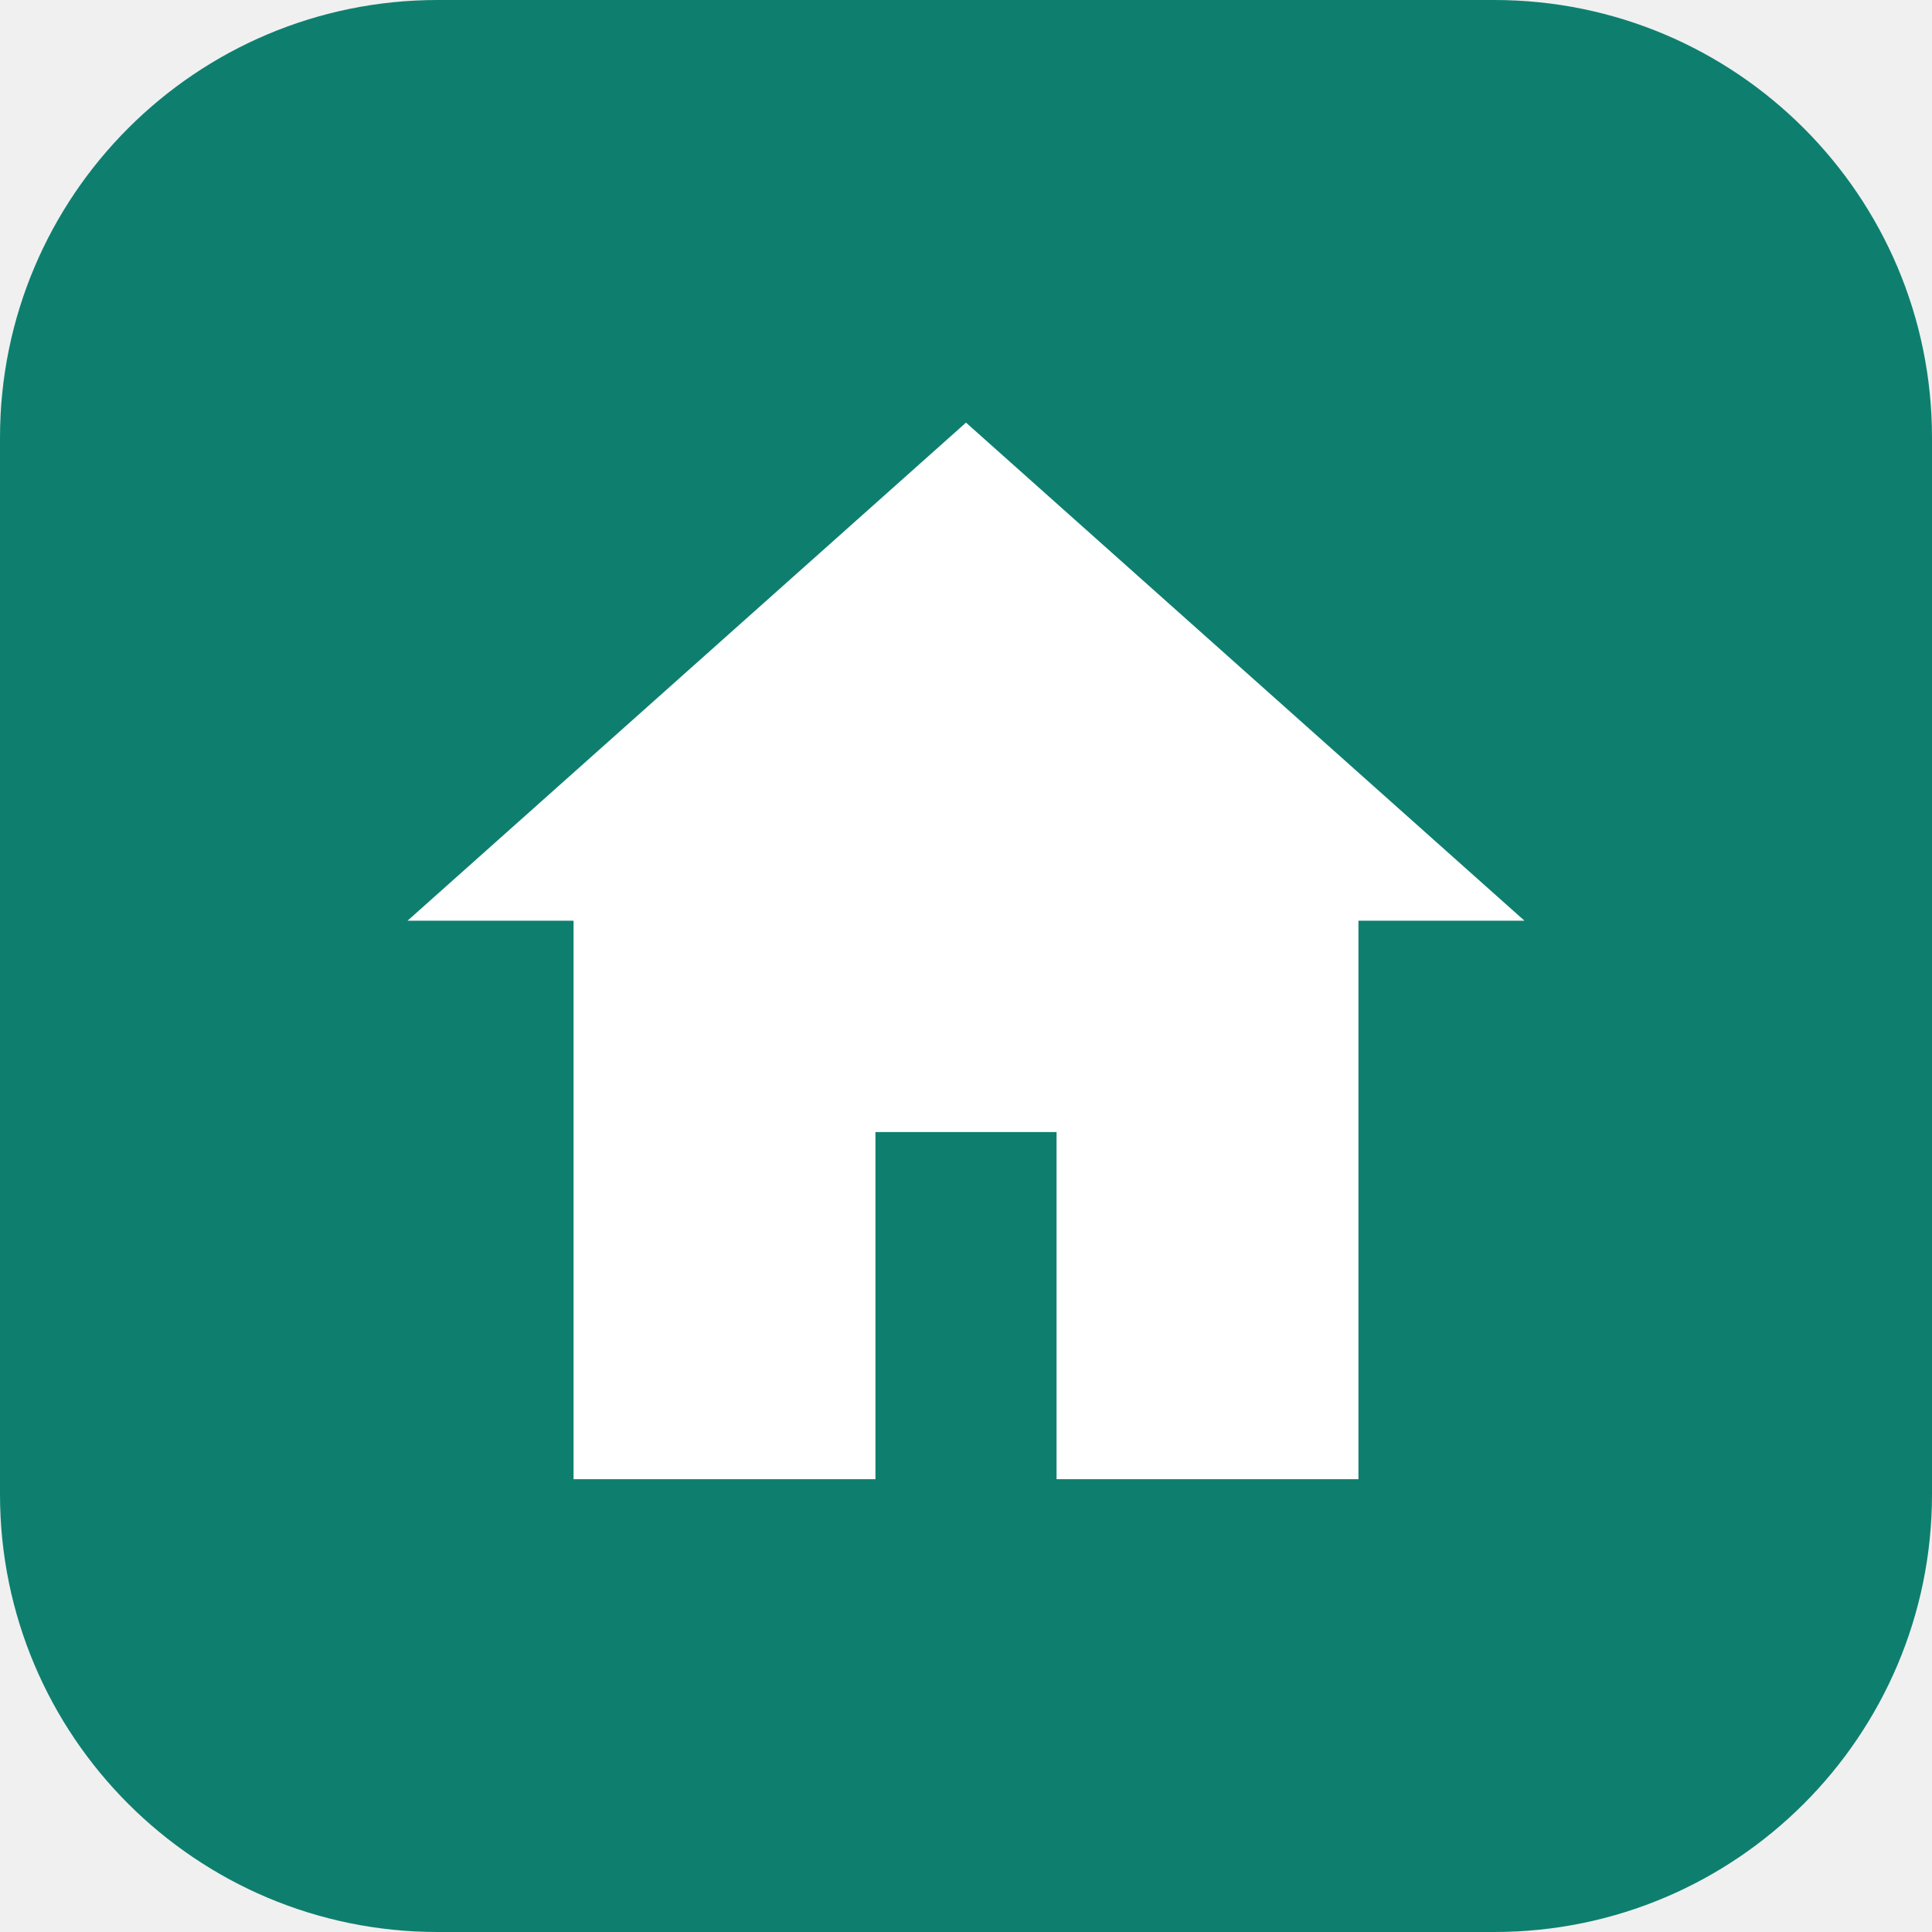
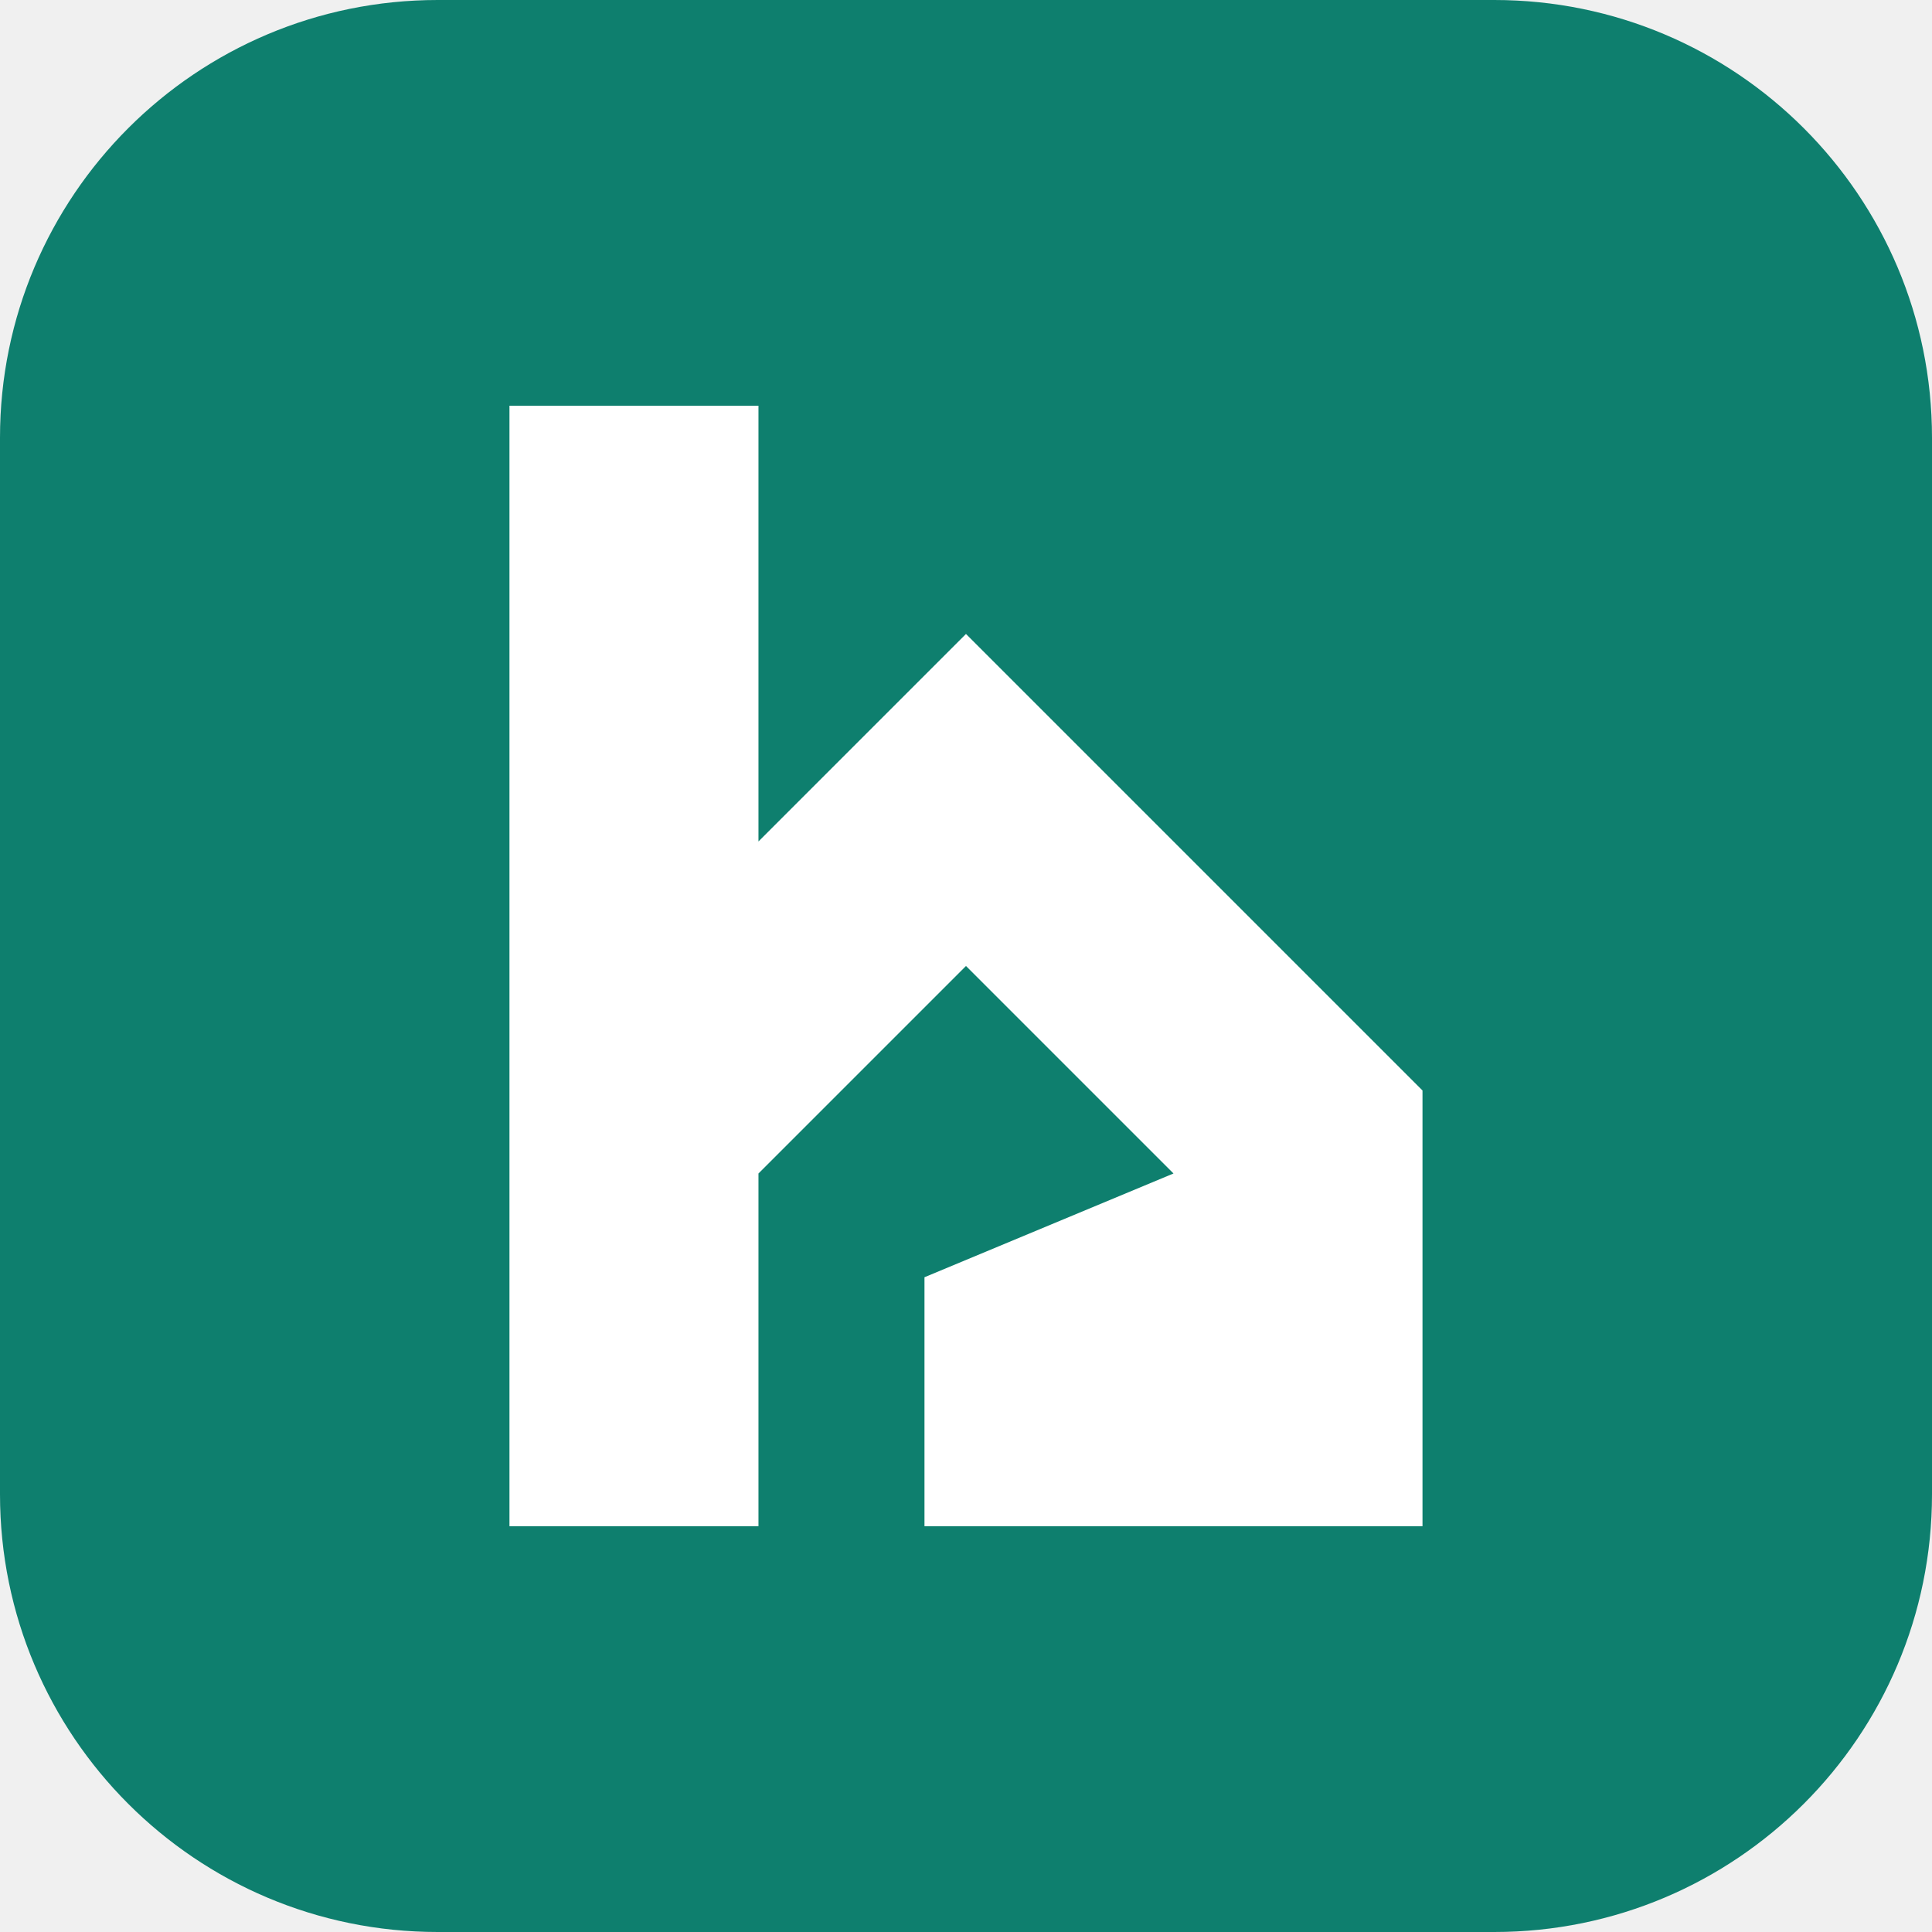
<svg xmlns="http://www.w3.org/2000/svg" viewBox="0 0 256 256" width="256" height="256">
  <rect width="256" height="256" rx="58" fill="#0e7f6e" />
-   <path fill="#fff" d="M128 56 54 122h22v74h40v-46h24v46h40v-74h22z" />
+   <path fill="#fff" transform="translate(40.01 40.01) scale(0.6874)" d="M40 20H88V104L128 64L216 152V236H120V188L168 168L128 128L88 168V236H40Z" />
</svg>
